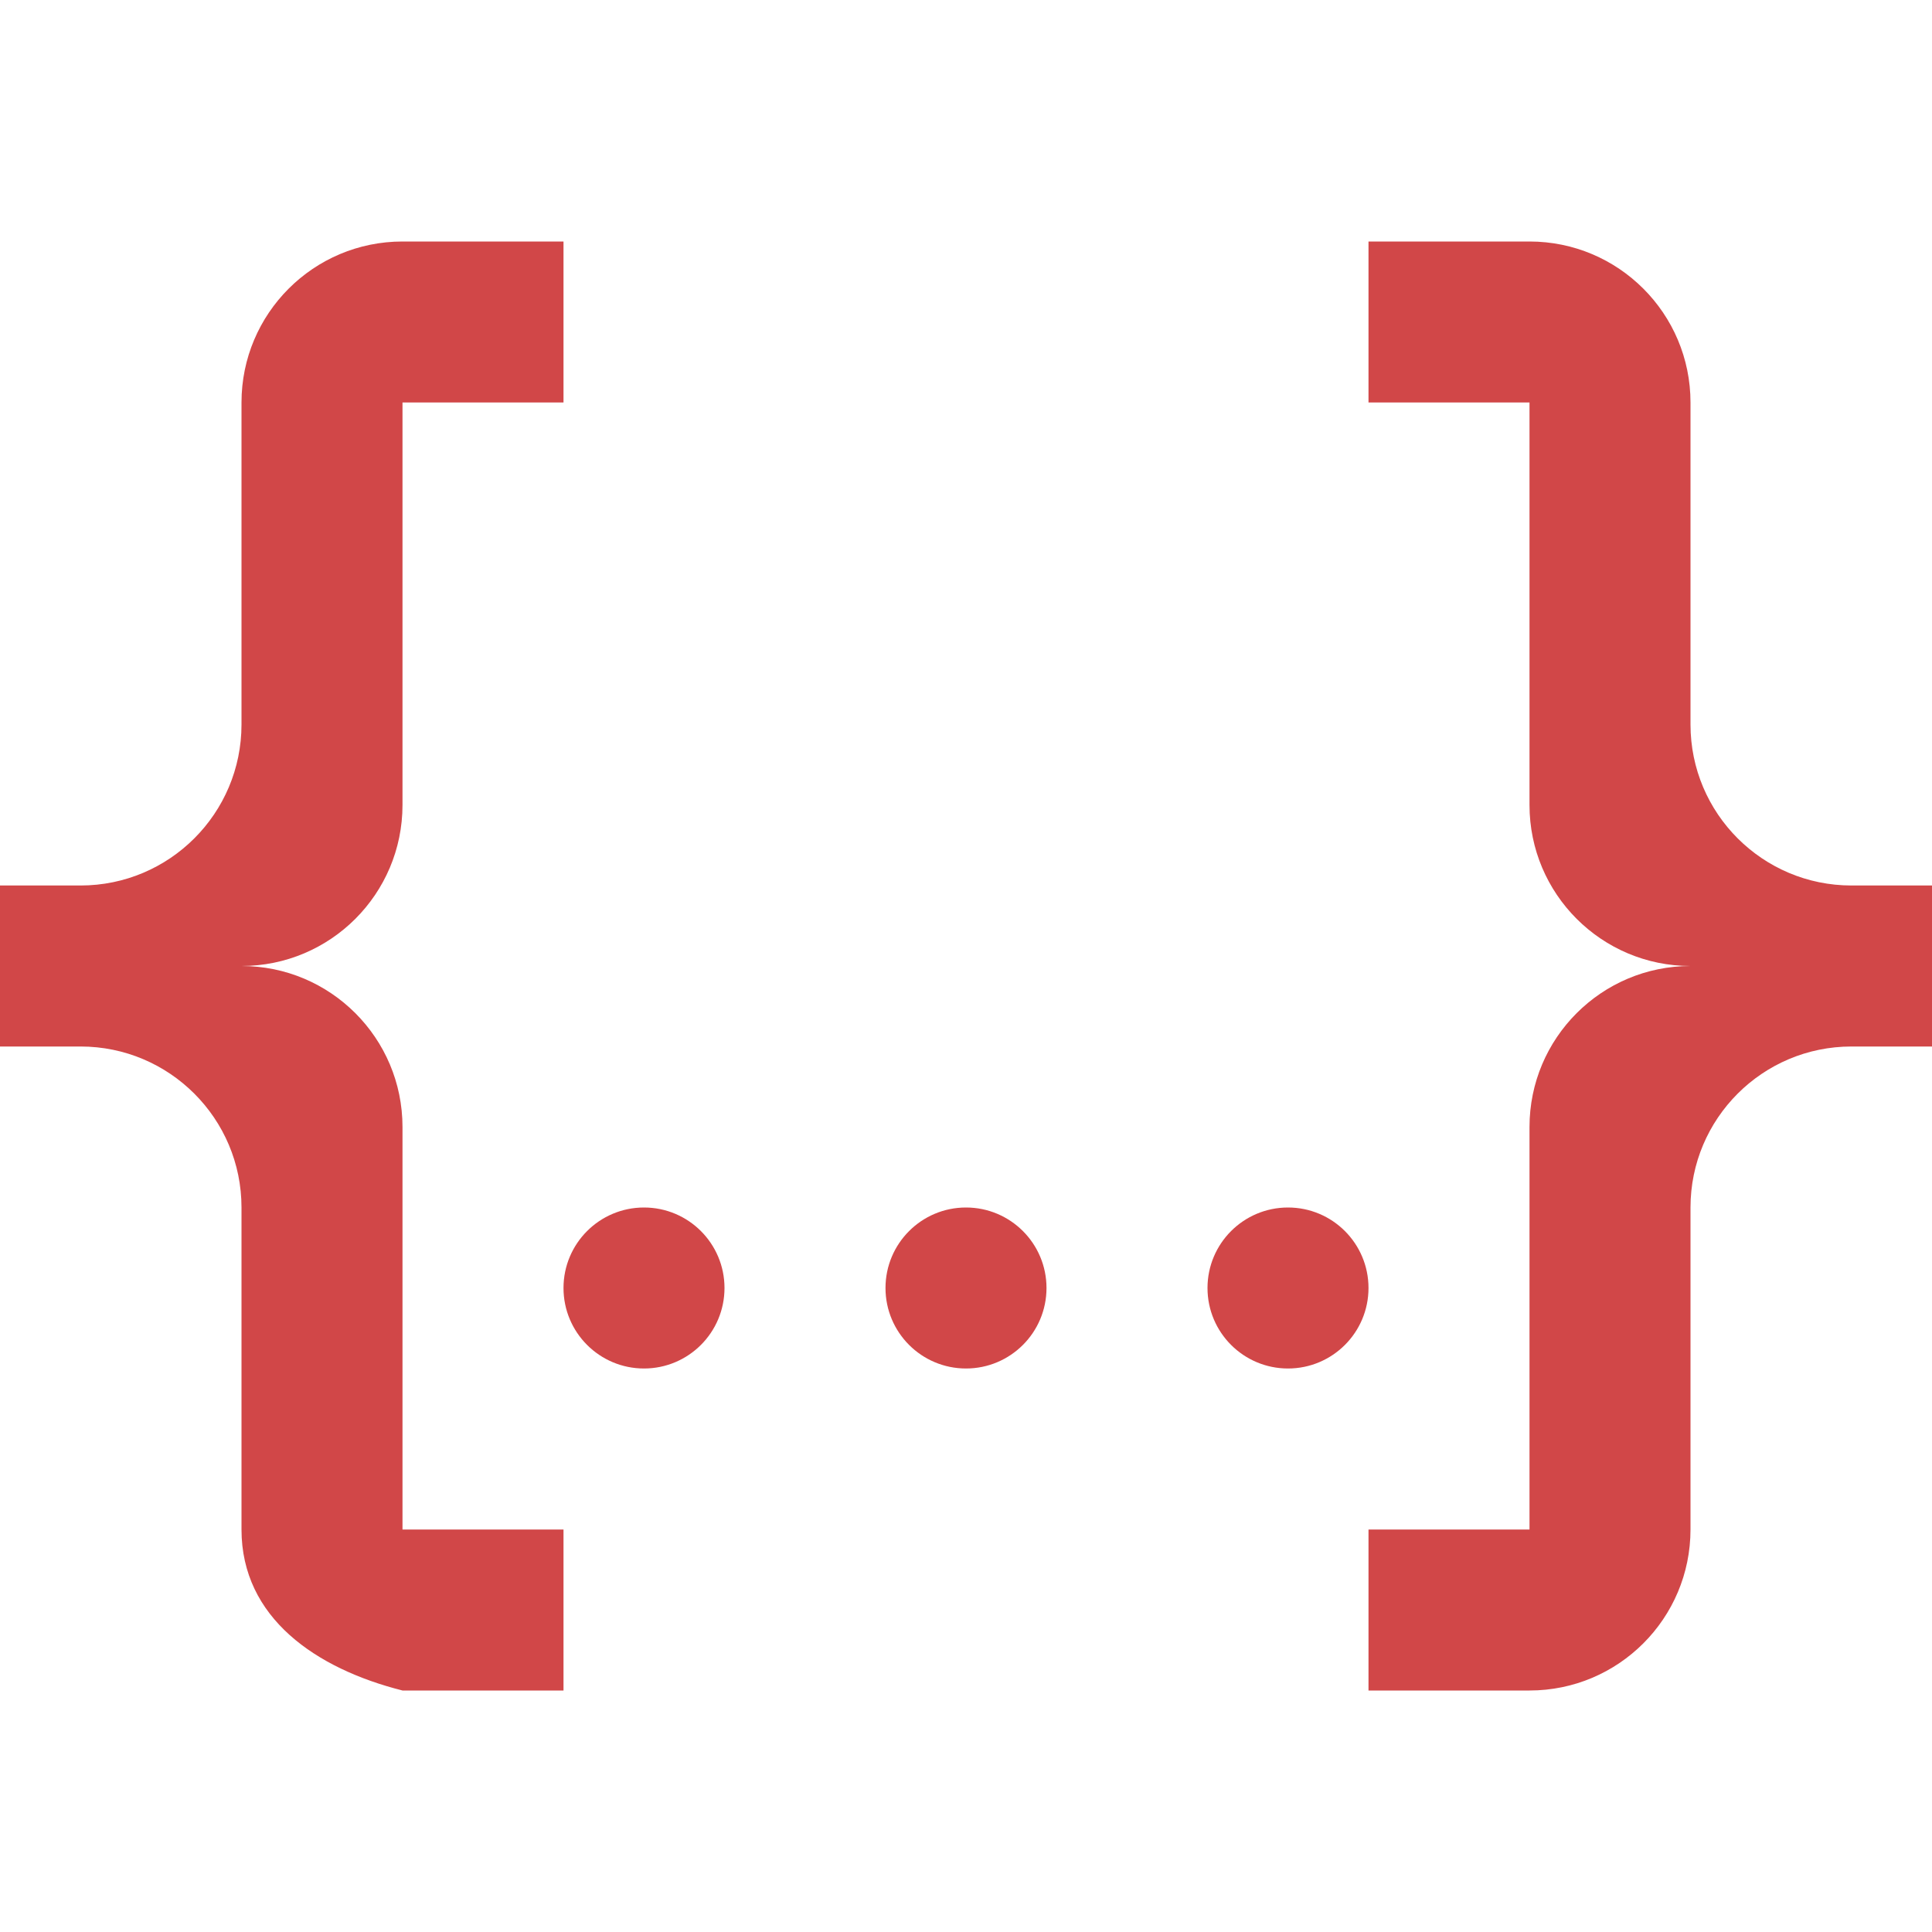
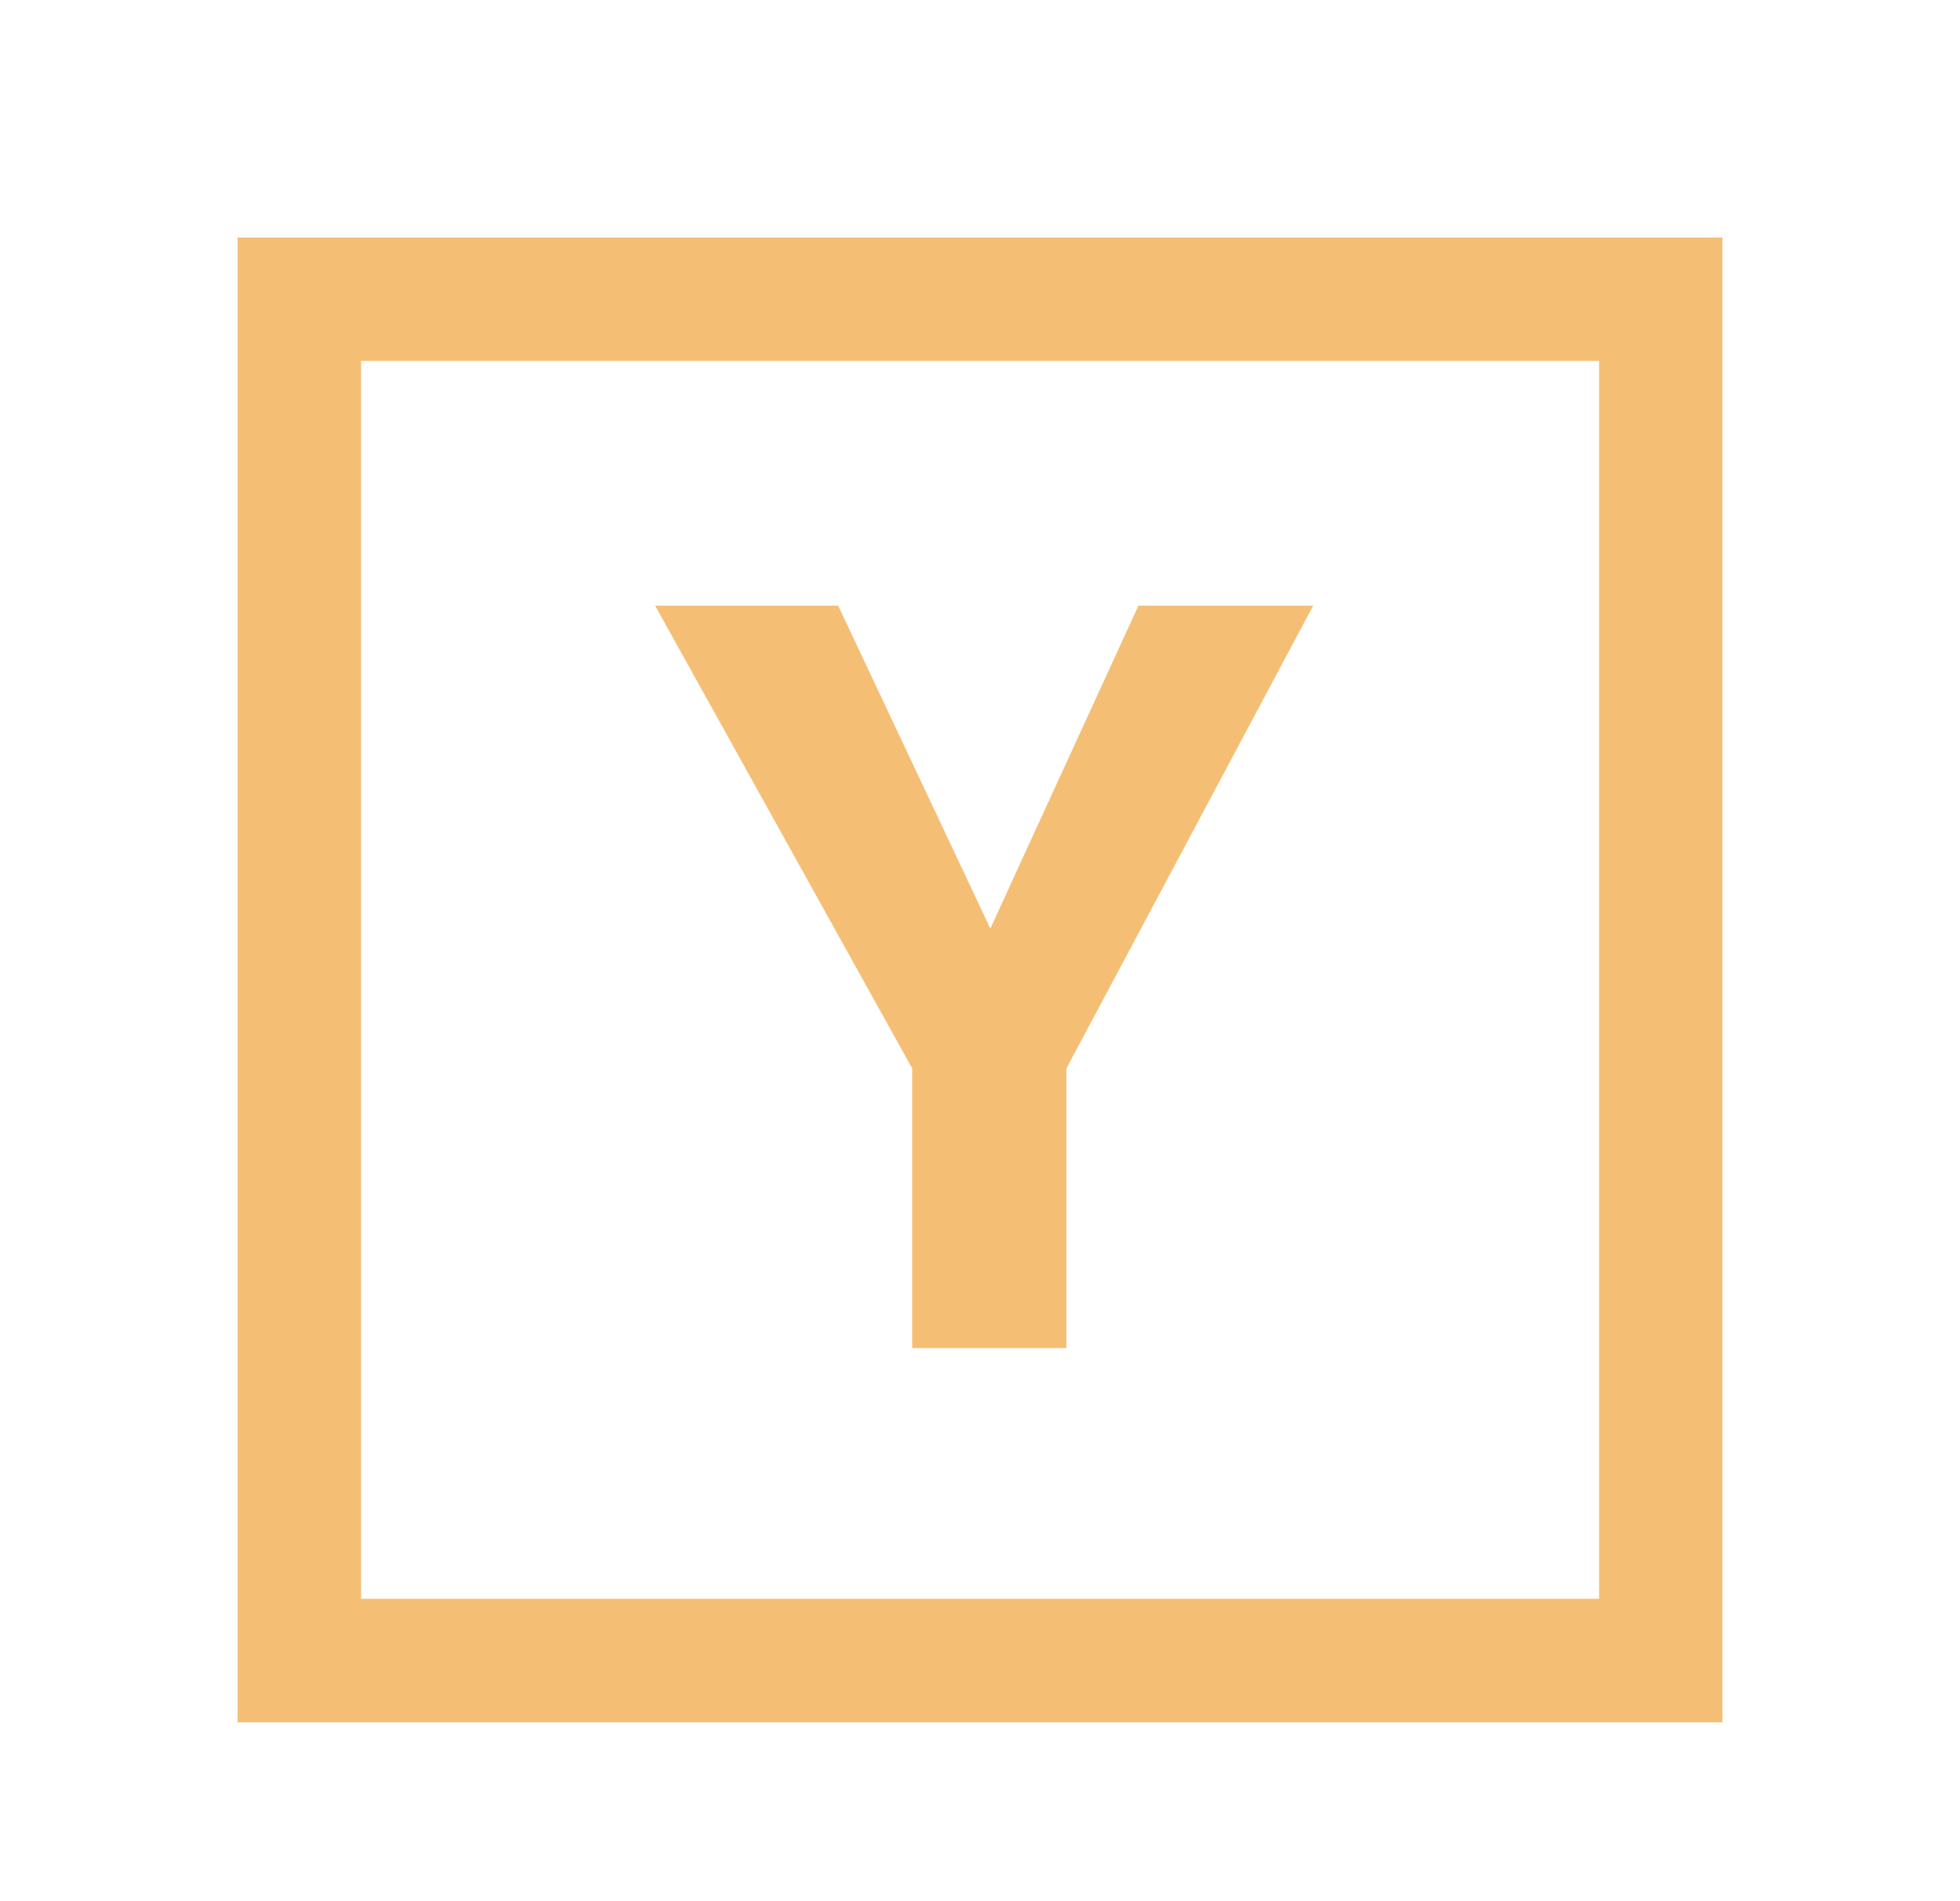
- <svg xmlns="http://www.w3.org/2000/svg" version="1.1" width="24" height="24" viewBox="0 0 24 24" id="svg2">
-   <defs id="defs8" />
-   <path d="M5,3H7V5H5V10A2,2 0 0,1 3,12A2,2 0 0,1 5,14V19H7V21H5C3.93,20.73 3,20.1 3,19V15A2,2 0 0,0 1,13H0V11H1A2,2 0 0,0 3,9V5A2,2 0 0,1 5,3M19,3A2,2 0 0,1 21,5V9A2,2 0 0,0 23,11H24V13H23A2,2 0 0,0 21,15V19A2,2 0 0,1 19,21H17V19H19V14A2,2 0 0,1 21,12A2,2 0 0,1 19,10V5H17V3H19M12,15A1,1 0 0,1 13,16A1,1 0 0,1 12,17A1,1 0 0,1 11,16A1,1 0 0,1 12,15M8,15A1,1 0 0,1 9,16A1,1 0 0,1 8,17A1,1 0 0,1 7,16A1,1 0 0,1 8,15M16,15A1,1 0 0,1 17,16A1,1 0 0,1 16,17A1,1 0 0,1 15,16A1,1 0 0,1 16,15Z" id="path4" style="fill:#D14748;fill-opacity:1" />
+ <svg xmlns="http://www.w3.org/2000/svg" width="33" height="32" viewBox="0 0 33 32">
+   <path fill="#F4BF75" fill-rule="evenodd" d="M26.923,6.077 L26.923,26.921 L6.079,26.921 L6.079,6.077 L26.923,6.077 L26.923,6.077 Z M29,4 L4,4 L4,29 L29,29 L29,4 L29,4 Z M19.167,10.198 L22.11,10.198 L17.955,17.99 L17.955,22.7 L15.358,22.7 L15.358,17.99 L11.03,10.198 L14.112,10.198 L16.674,15.635 L19.167,10.198 L19.167,10.198 Z" />
</svg>
